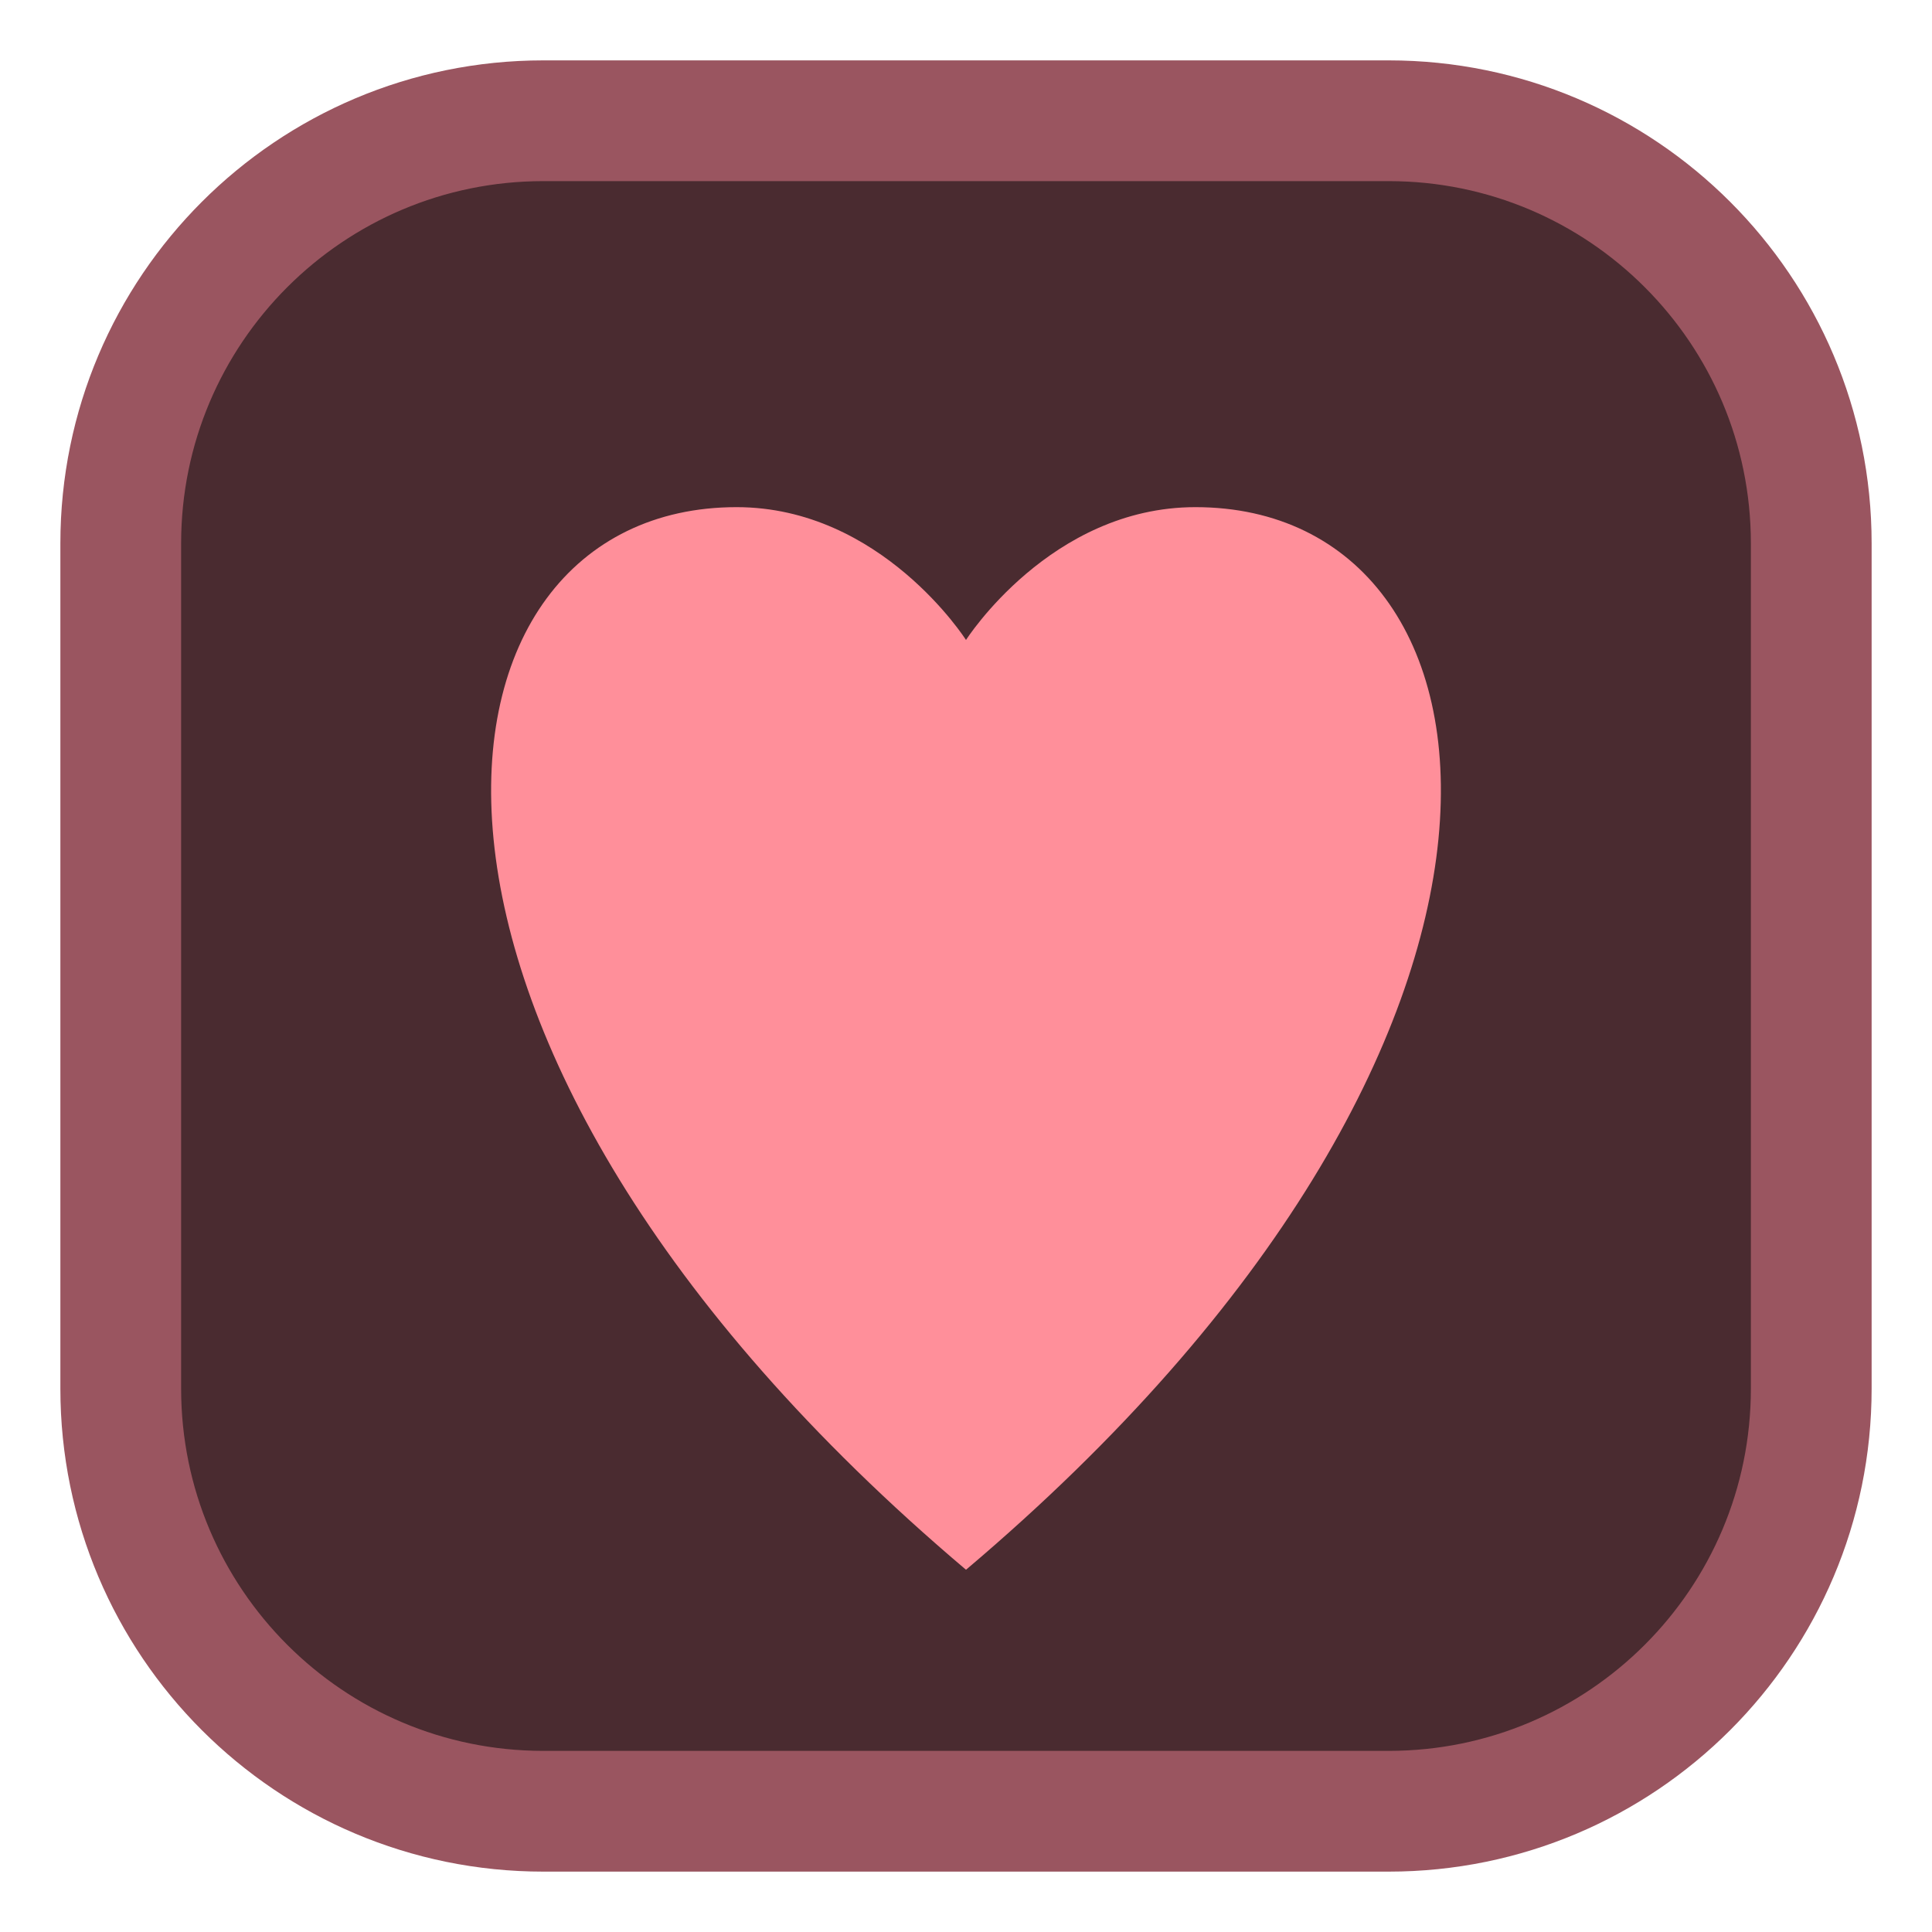
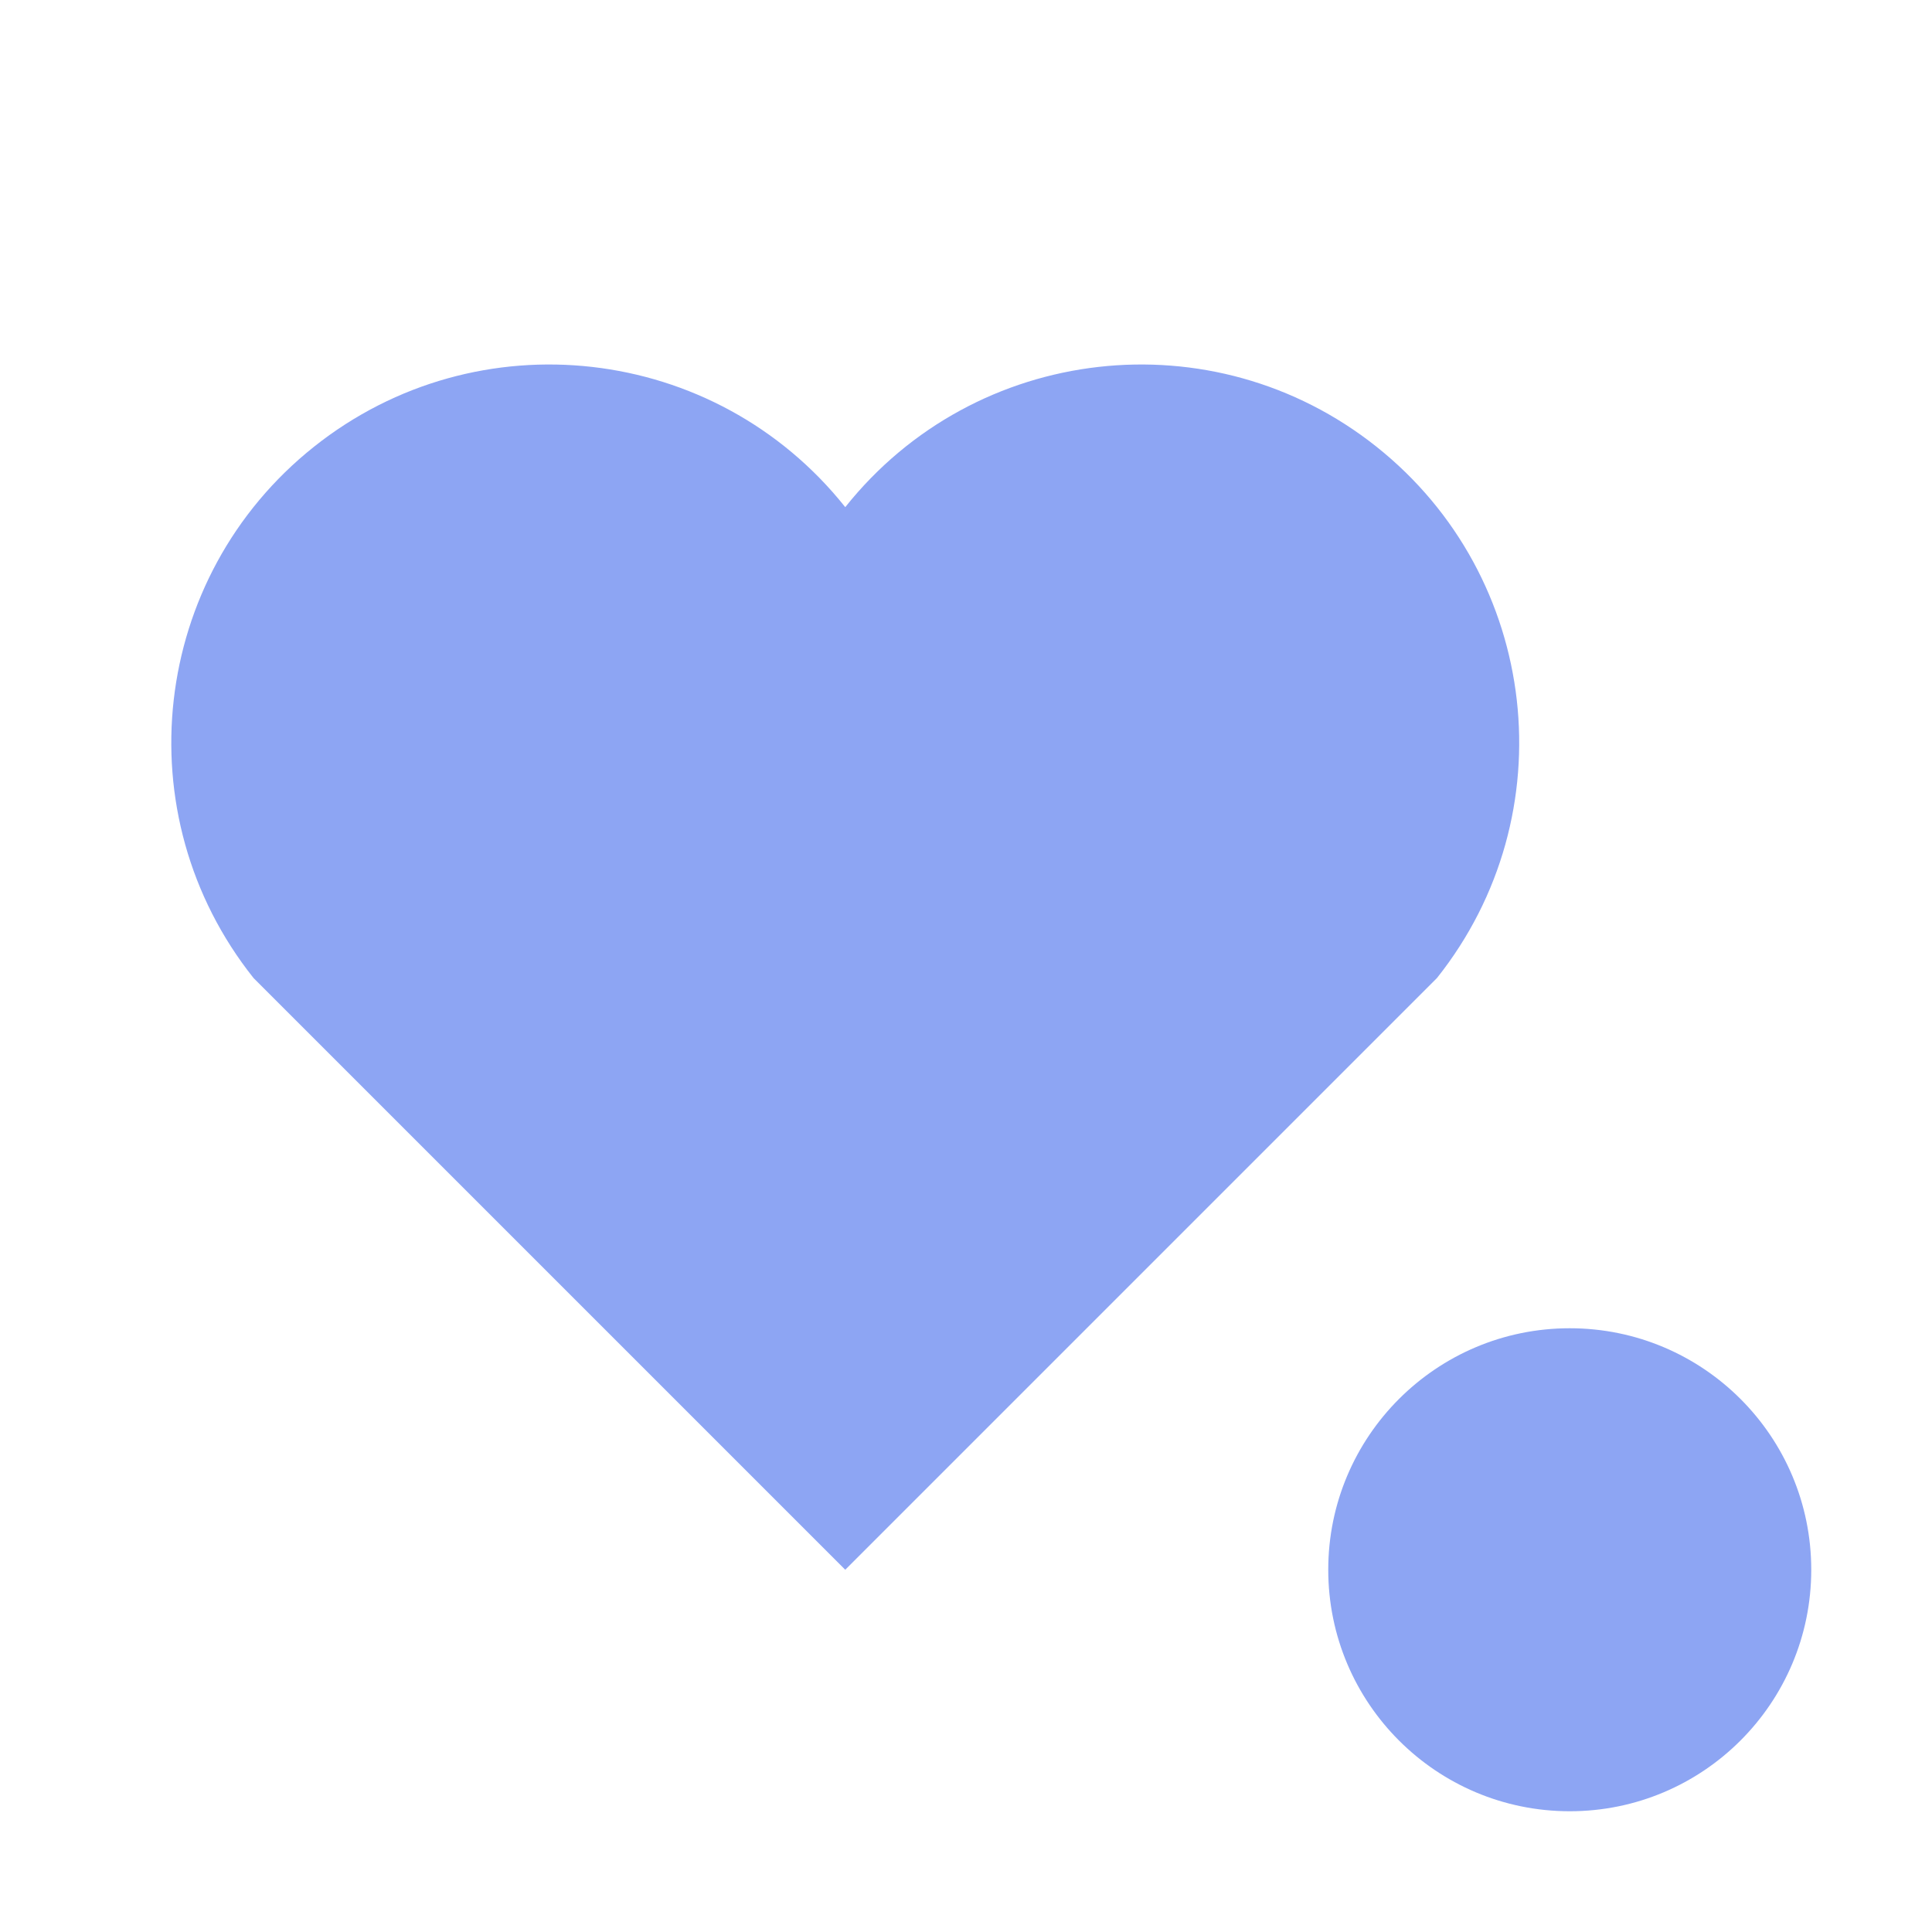
<svg xmlns="http://www.w3.org/2000/svg" width="16" height="16" viewBox="0 0 16 16">
-   <rect x="1" y="1" width="14" height="14" rx="3.5" fill="#4a2b30" stroke="#9a5560" stroke-width="1" />
-   <path d="M8 13 C2.8 8.6 3.4 4.2 6.1 4.2 C7.3 4.2 8 5.3 8 5.3 C8 5.3 8.7 4.2 9.9 4.2 C12.6 4.2 13.2 8.6 8 13 Z" fill="#ff8f9a" />
+   <path fill="#8da5f3" d="M7 13L2.1 8.1A3.1 3.1 0 0 1 7 4.2A3.1 3.1 0 0 1 11.9 8.1z" />
+   <circle cx="13" cy="13" r="2" fill="#8da5f3" />
</svg>
